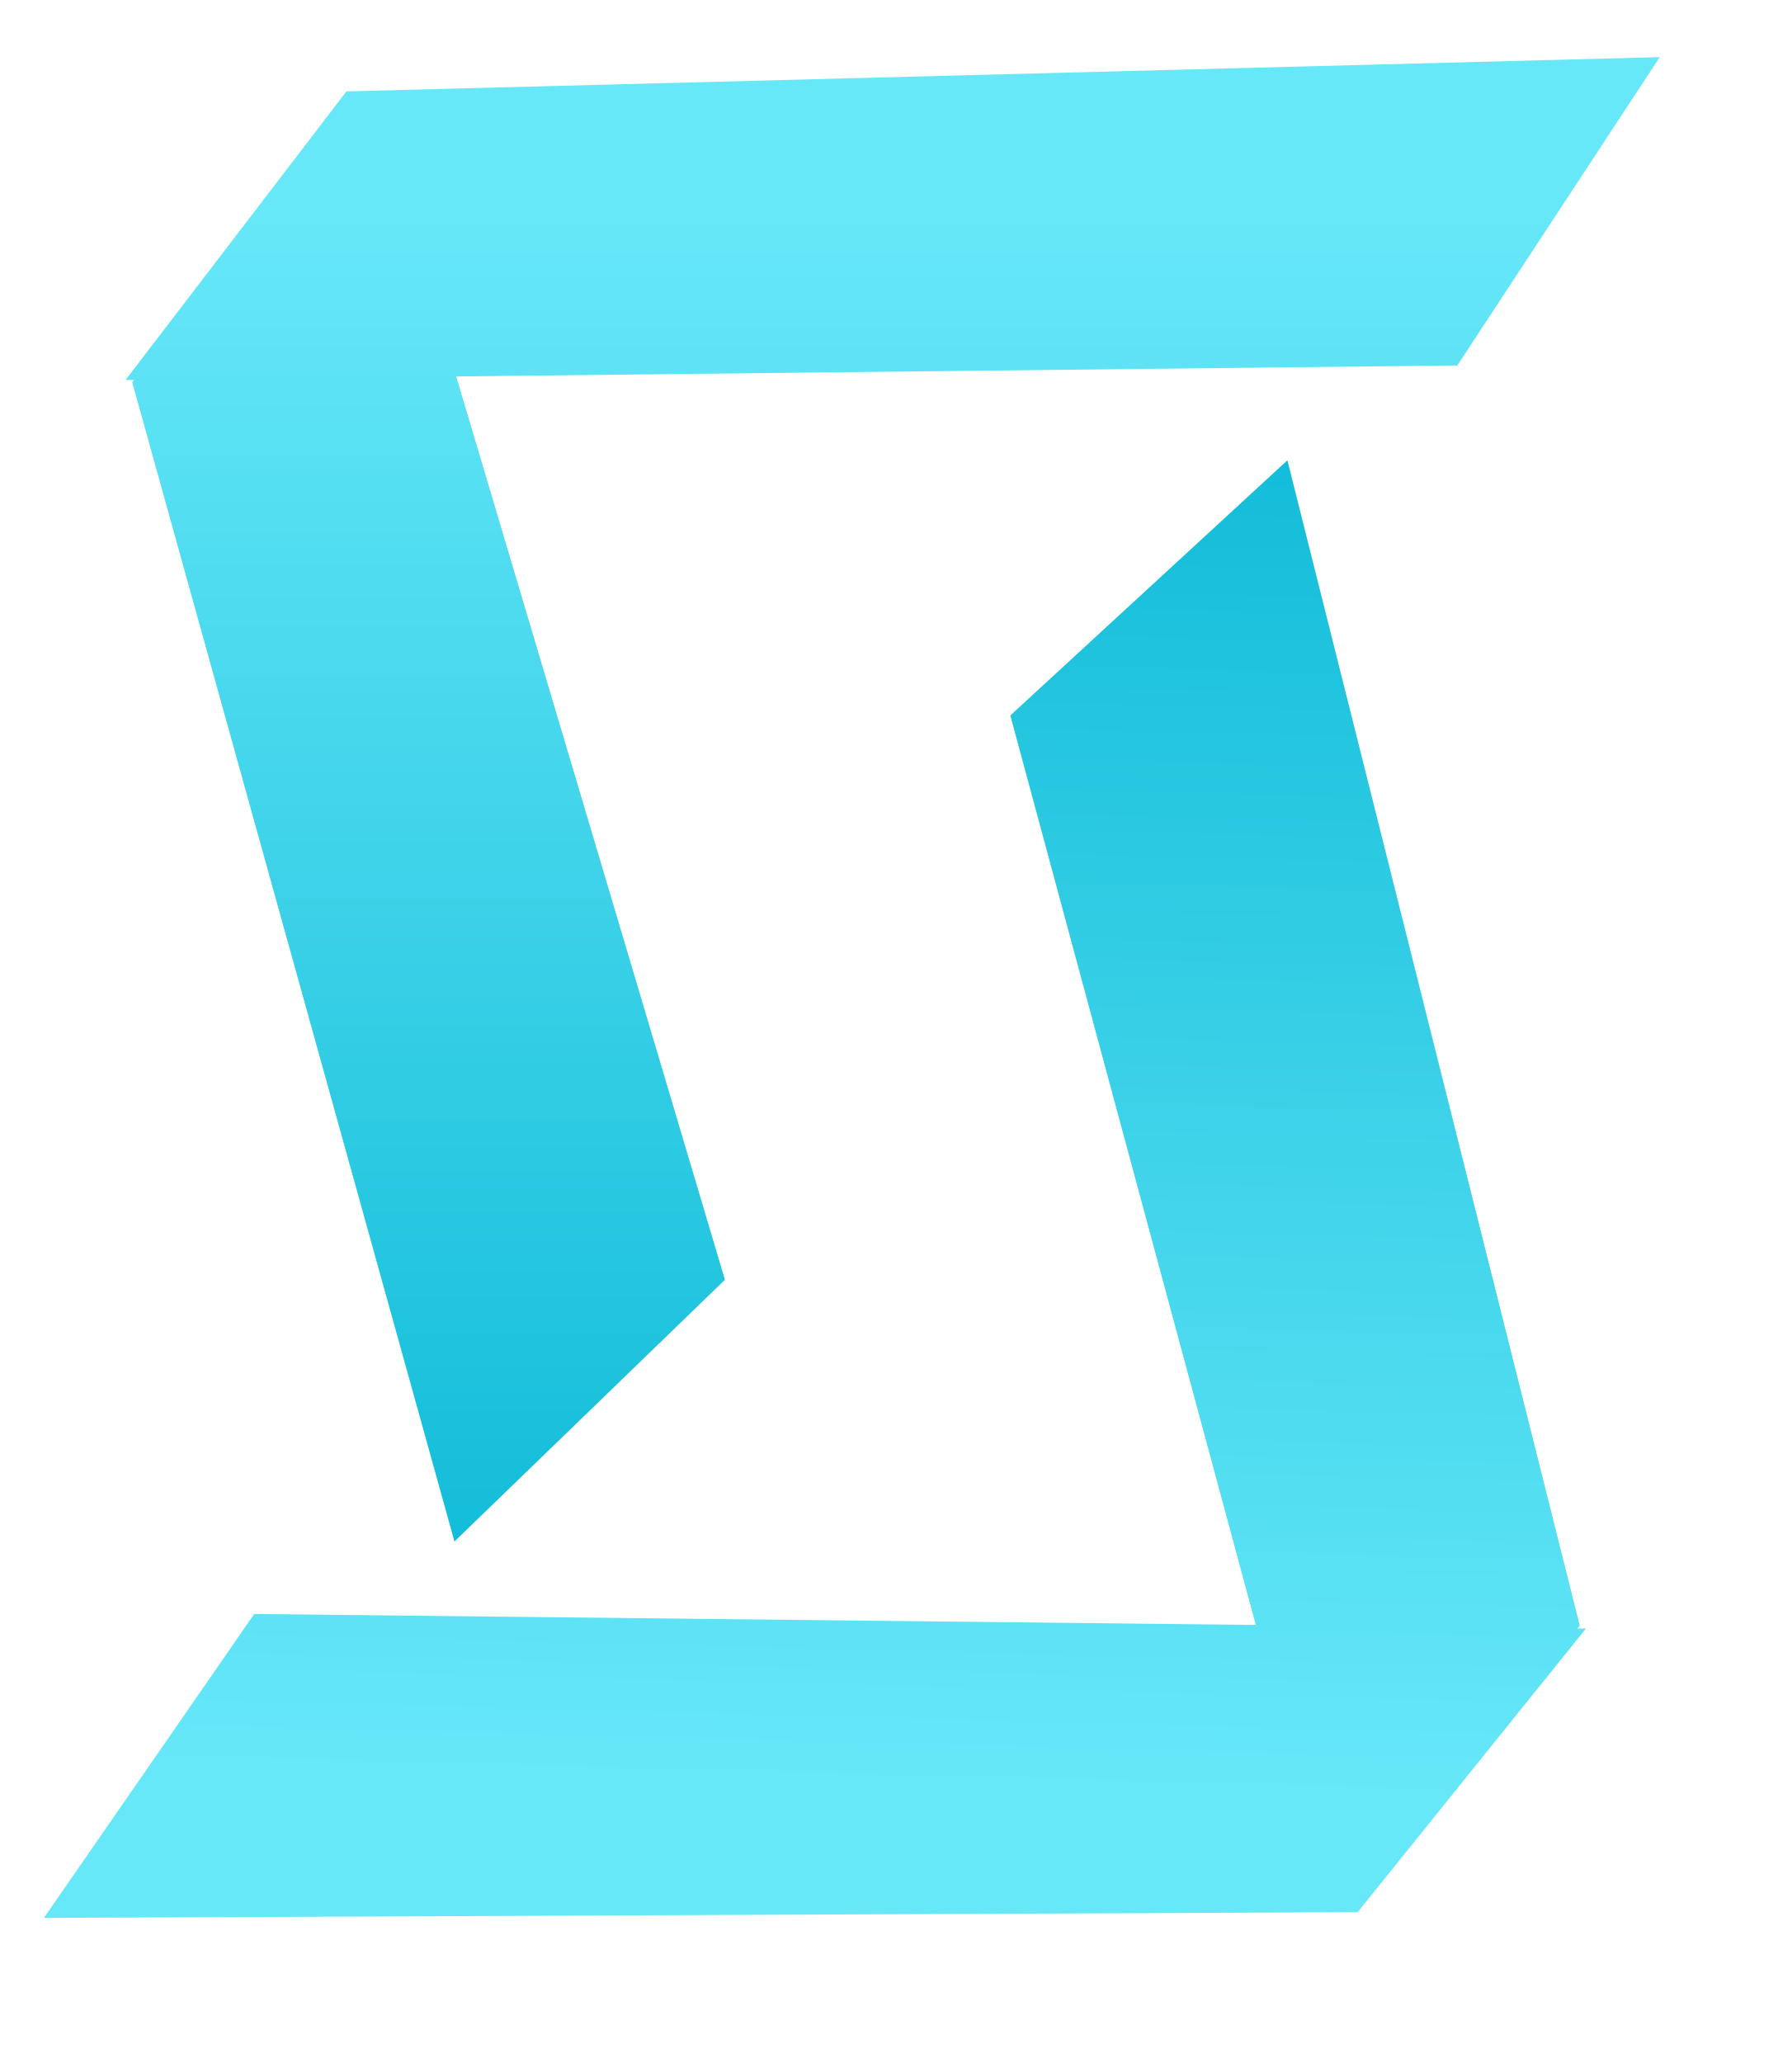
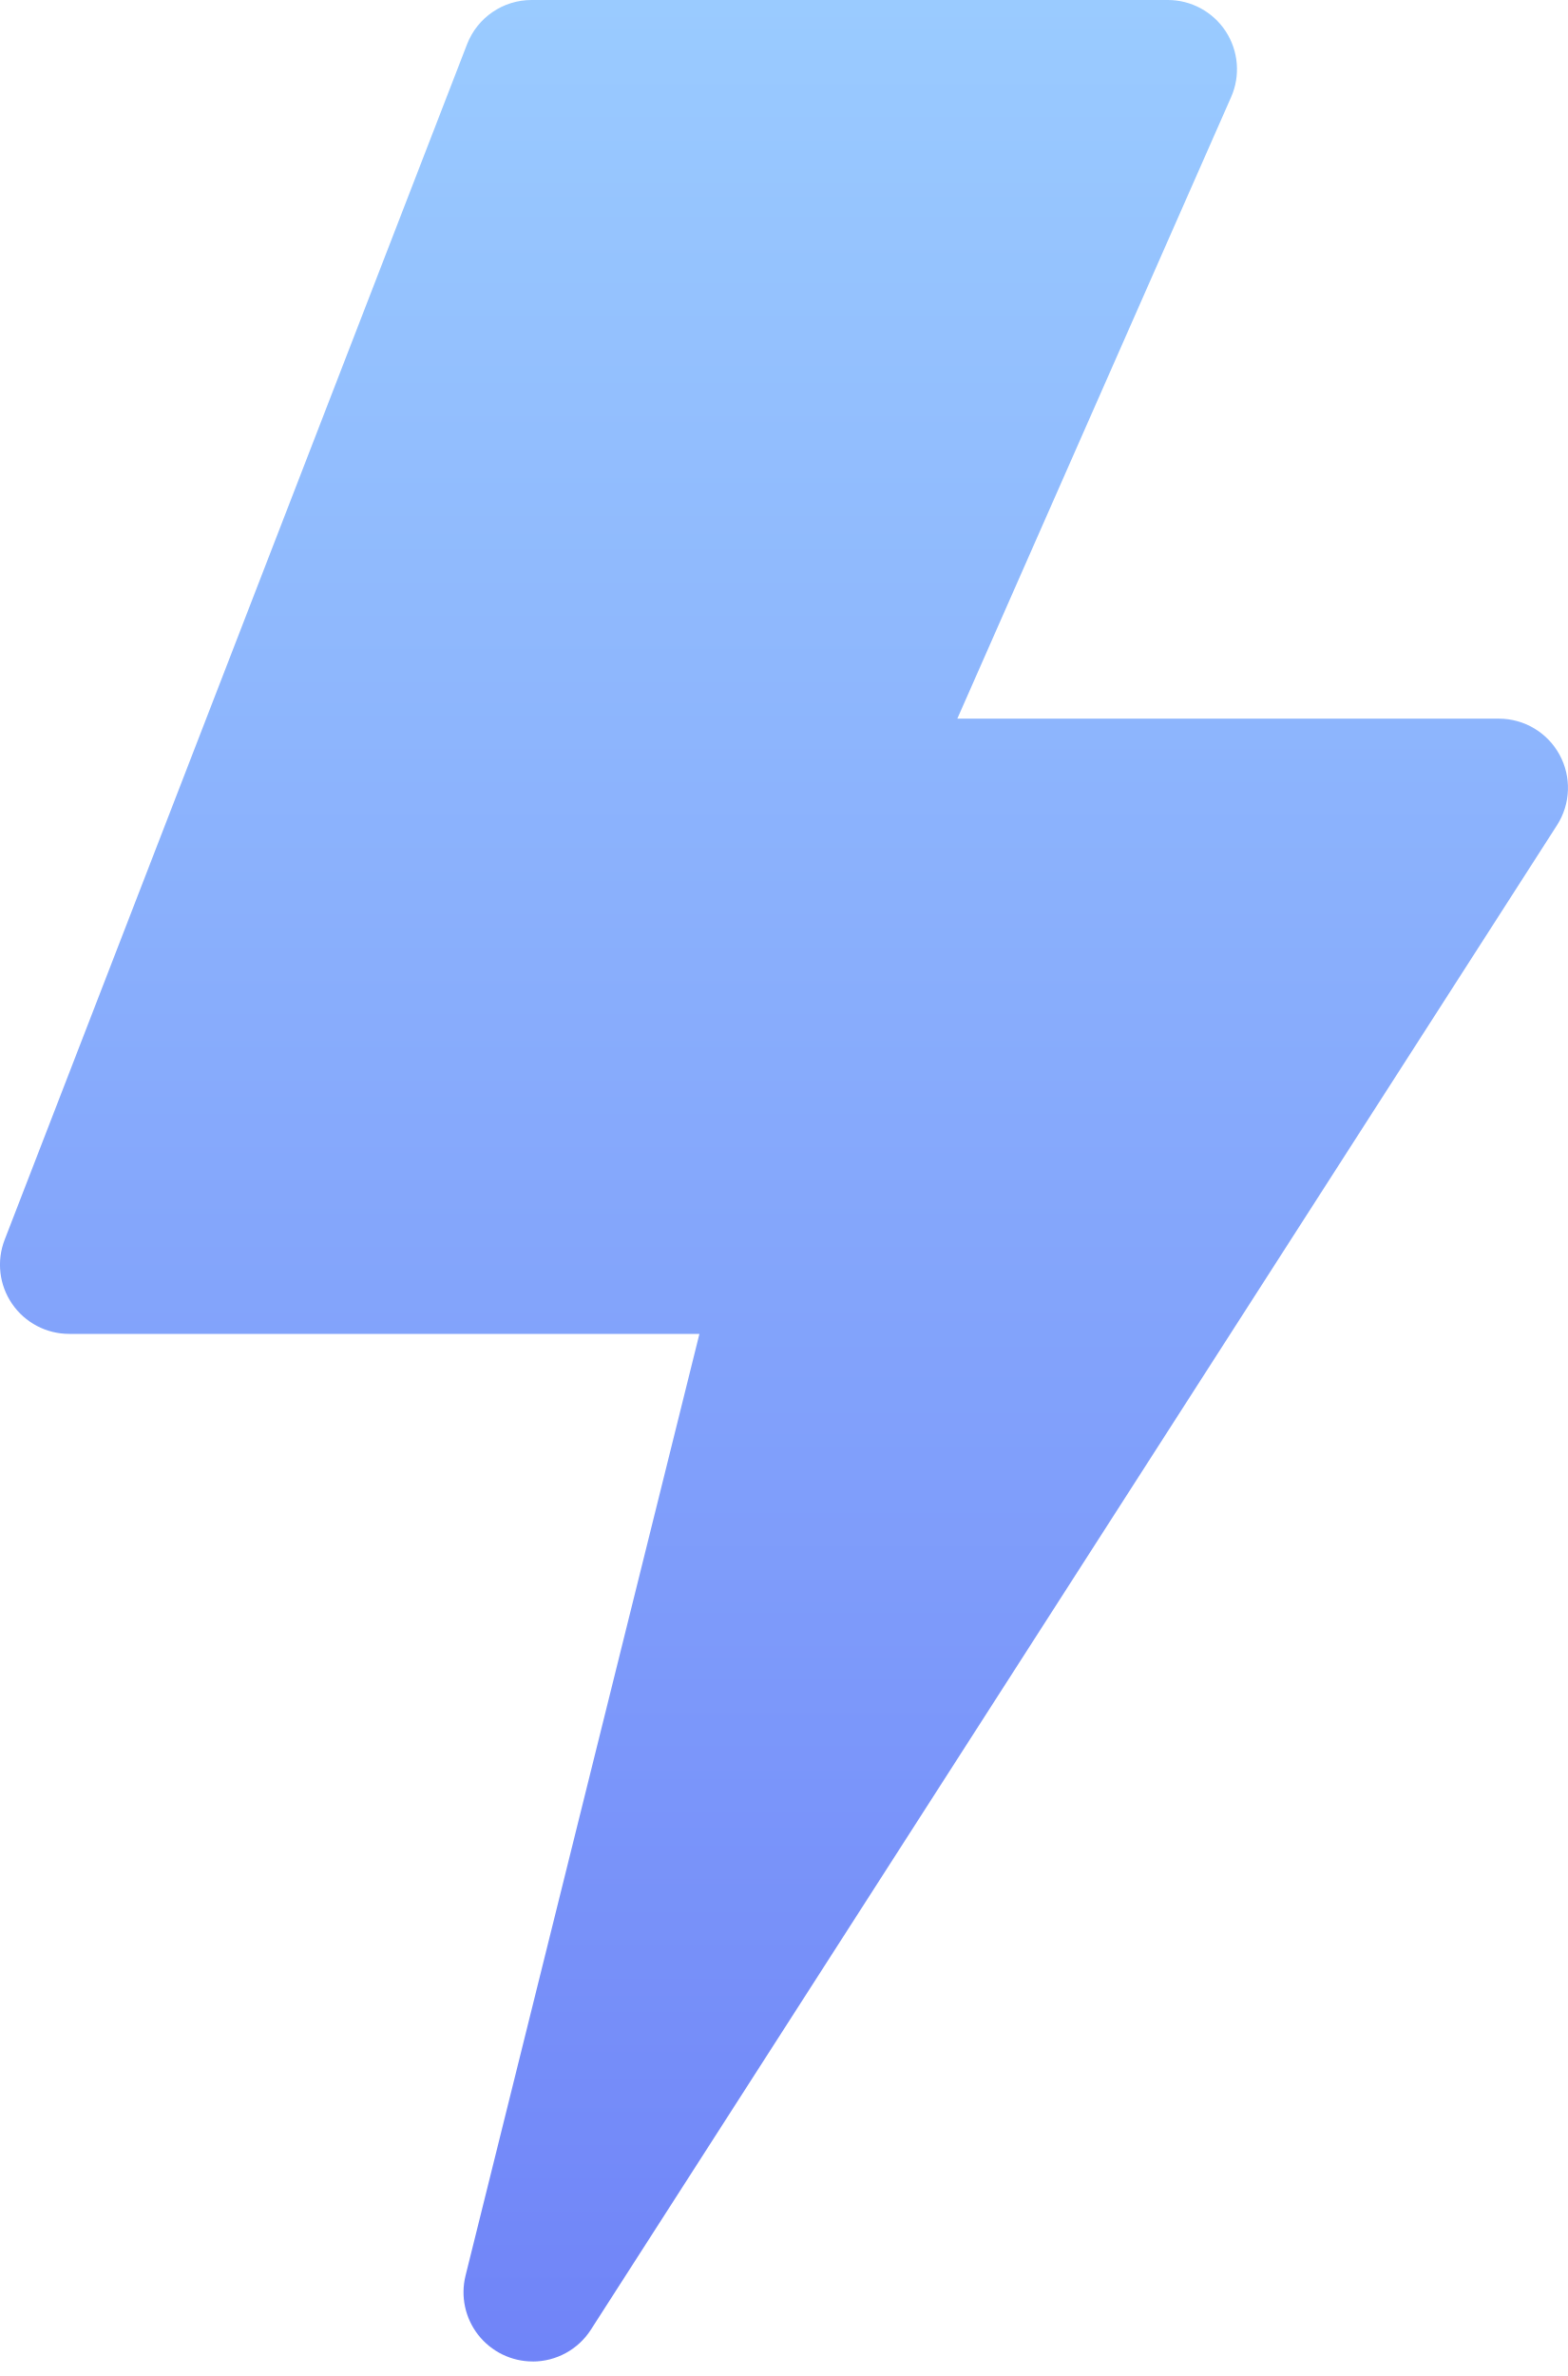
- <svg xmlns="http://www.w3.org/2000/svg" xmlns:xlink="http://www.w3.org/1999/xlink" version="1.1" preserveAspectRatio="xMidYMid meet" viewBox="257.3 273.633 40.8 46.367" width="36.8" height="42.37">
+ <svg xmlns="http://www.w3.org/2000/svg" width="33" height="50" viewBox="0 0 33 50" fill="none">
+   <path d="M11.21 49.694a1.456 1.456 0 0 1-1.412-1.807L14.72 28.07H1.456a1.455 1.455 0 0 1-1.358-1.981L9.83.93A1.455 1.455 0 0 1 11.187 0h13.39a1.456 1.456 0 0 1 1.333 2.043l-5.762 13.08h11.396a1.456 1.456 0 0 1 1.225 2.242l-20.333 31.66a1.456 1.456 0 0 1-1.226.67Z" fill="url(#a)" />
  <defs>
-     <path d="M267.69 281.9L273.81 302.47L267.65 308.43L260.31 282.03L260.36 281.98L260.16 281.98L265.19 275.41L295.1 274.63L290.49 281.65L267.69 281.9Z" id="azoNB3Vhb" />
-     <linearGradient id="gradienta33QAtoBOC" gradientUnits="userSpaceOnUse" x1="293.42" y1="278.05" x2="293.42" y2="313.21">
-       <stop style="stop-color: #67e8f9;stop-opacity: 1" offset="0%" />
-       <stop style="stop-color: #06b6d4;stop-opacity: 1" offset="100%" />
-     </linearGradient>
-     <path d="M293.22 310.41L293.42 310.41L288.22 316.87L258.3 317L263.09 310.08L285.9 310.33L280.31 289.62L286.62 283.81L293.28 310.35L293.22 310.41Z" id="cVvL12Sg2" />
-     <linearGradient id="gradientd153WjyVy" gradientUnits="userSpaceOnUse" x1="260.07" y1="313.62" x2="260.98" y2="278.47">
-       <stop style="stop-color: #67e8f9;stop-opacity: 1" offset="0%" />
-       <stop style="stop-color: #06b6d4;stop-opacity: 1" offset="100%" />
+     <linearGradient id="a" x1="16.5" y1="0" x2="16.5" y2="49.694" gradientUnits="userSpaceOnUse">
+       <stop stop-color="#9ACBFF" />
+       <stop offset="1" stop-color="#7084F8" />
    </linearGradient>
  </defs>
-   <g>
-     <g>
-       <use xlink:href="#azoNB3Vhb" opacity="1" fill="url(#gradienta33QAtoBOC)" />
-     </g>
-     <g>
-       <use xlink:href="#cVvL12Sg2" opacity="1" fill="url(#gradientd153WjyVy)" />
-     </g>
-   </g>
</svg>
